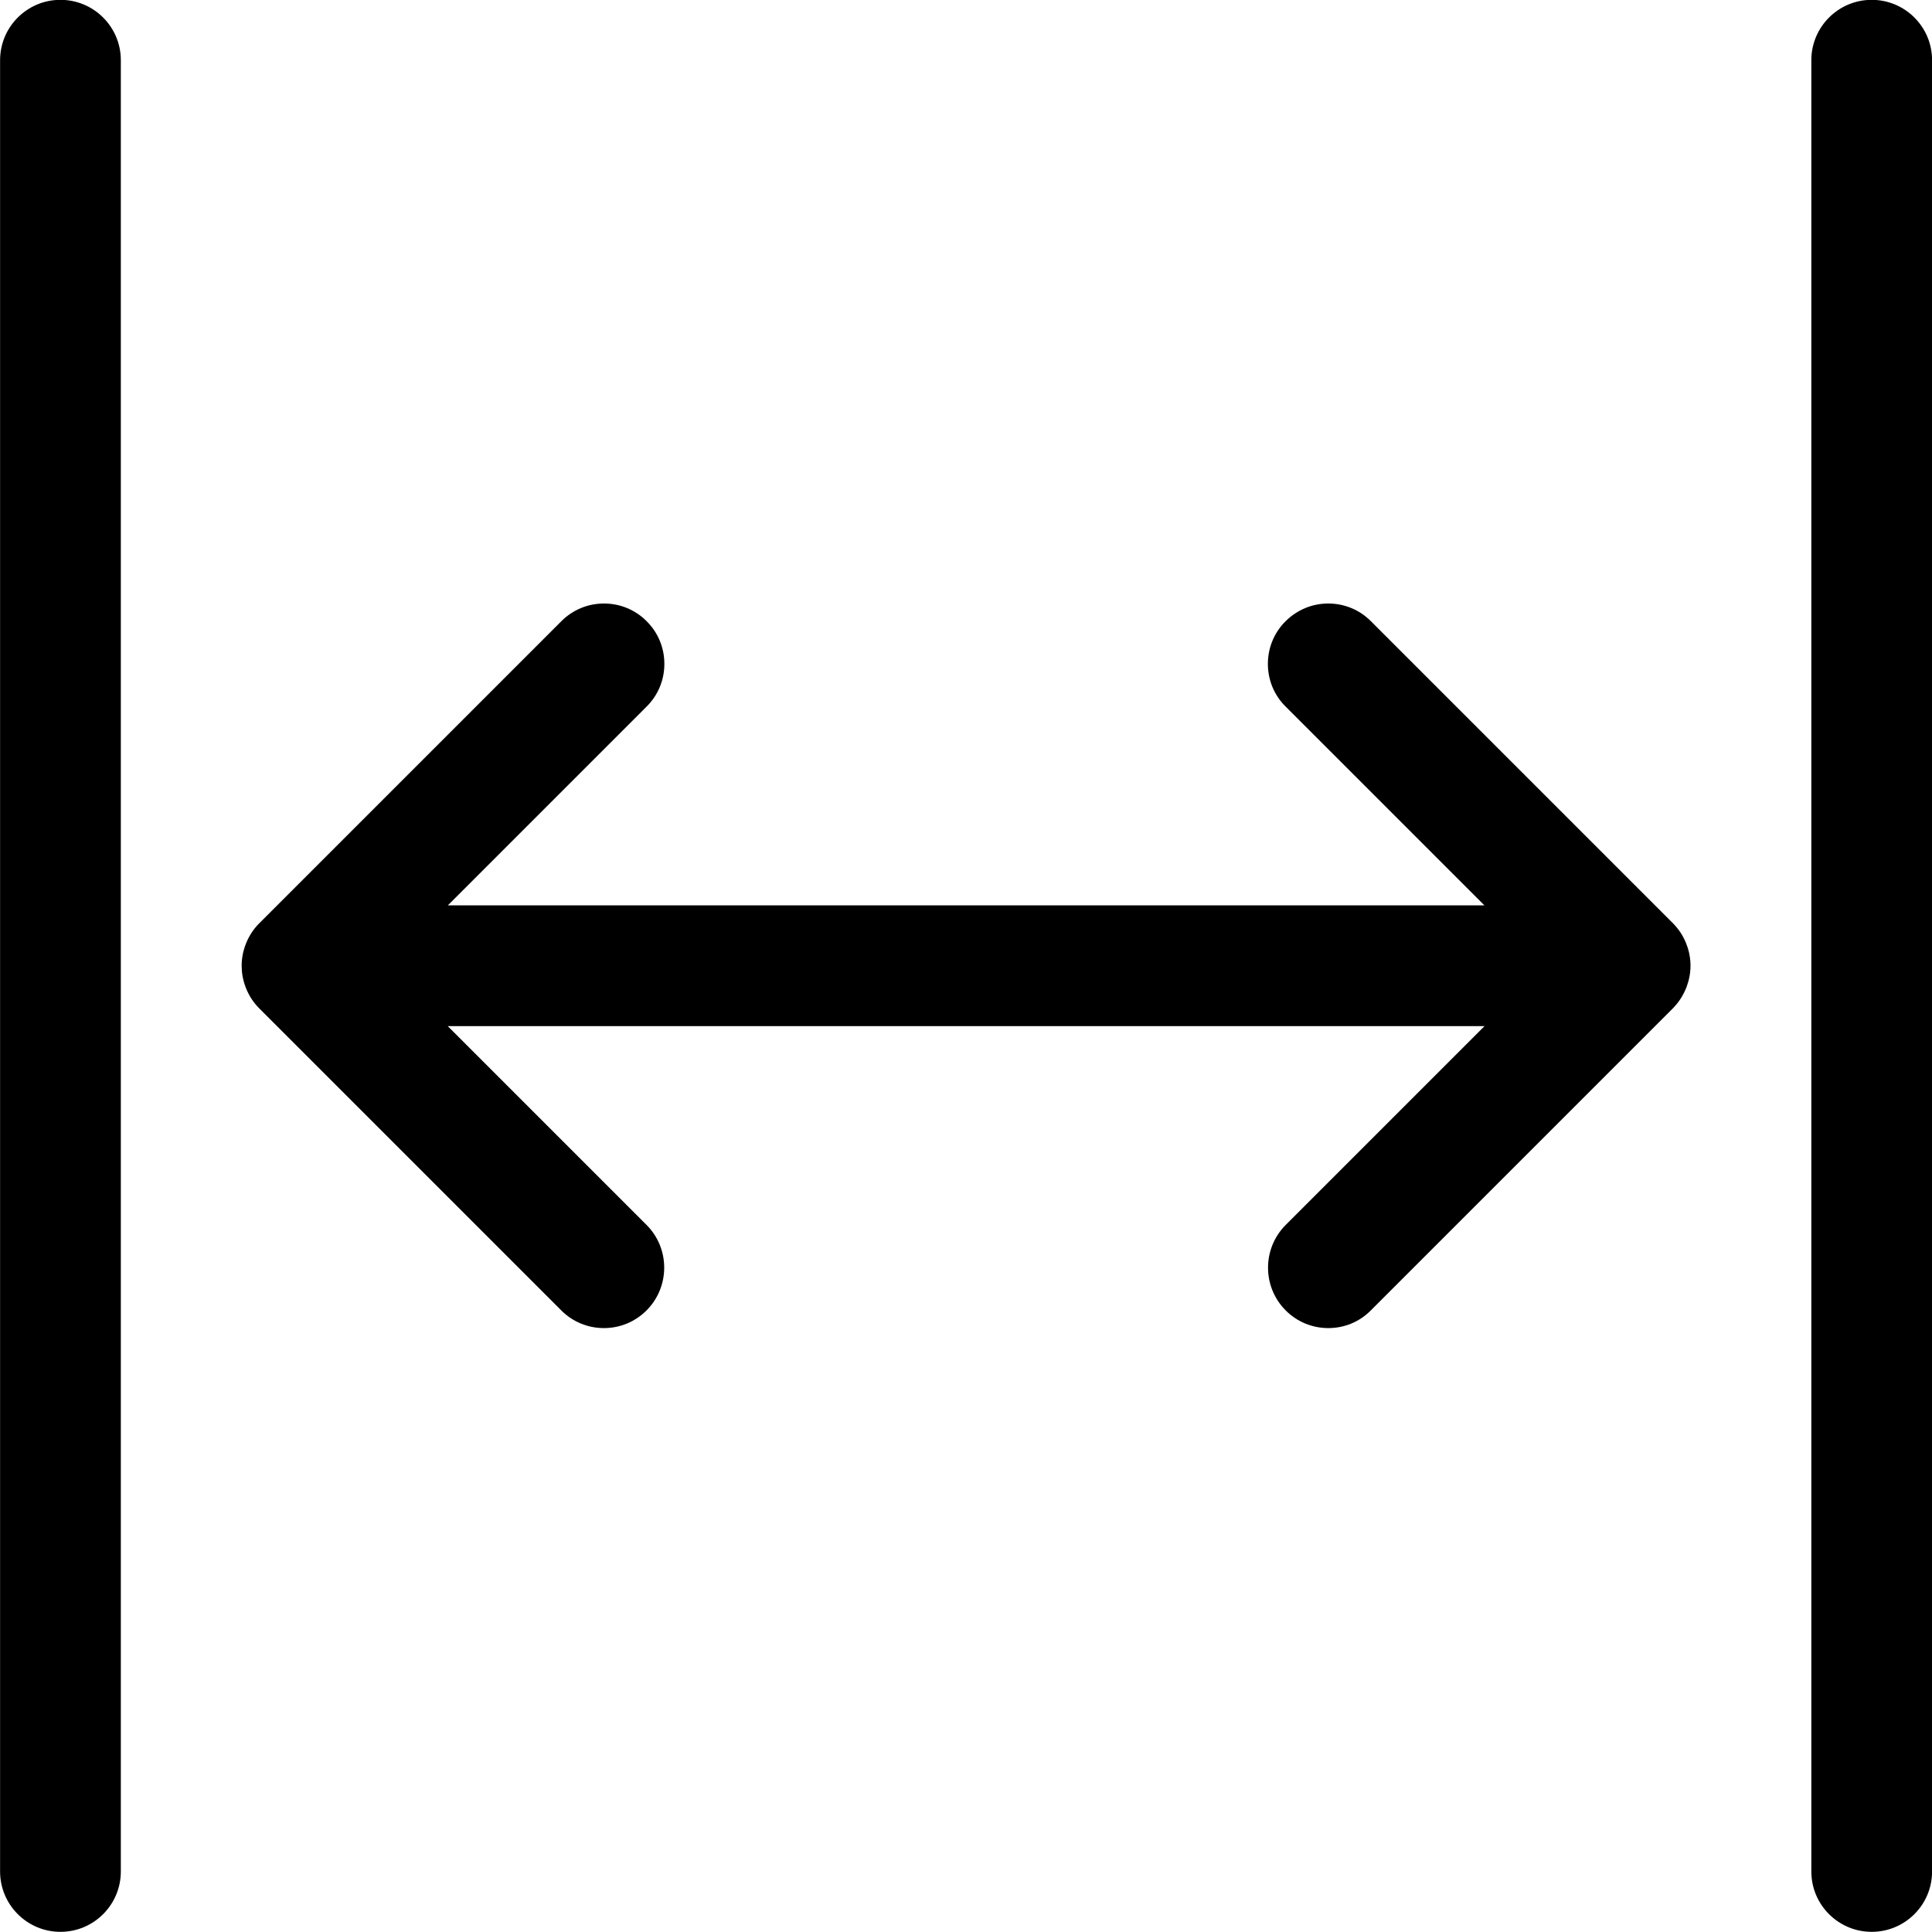
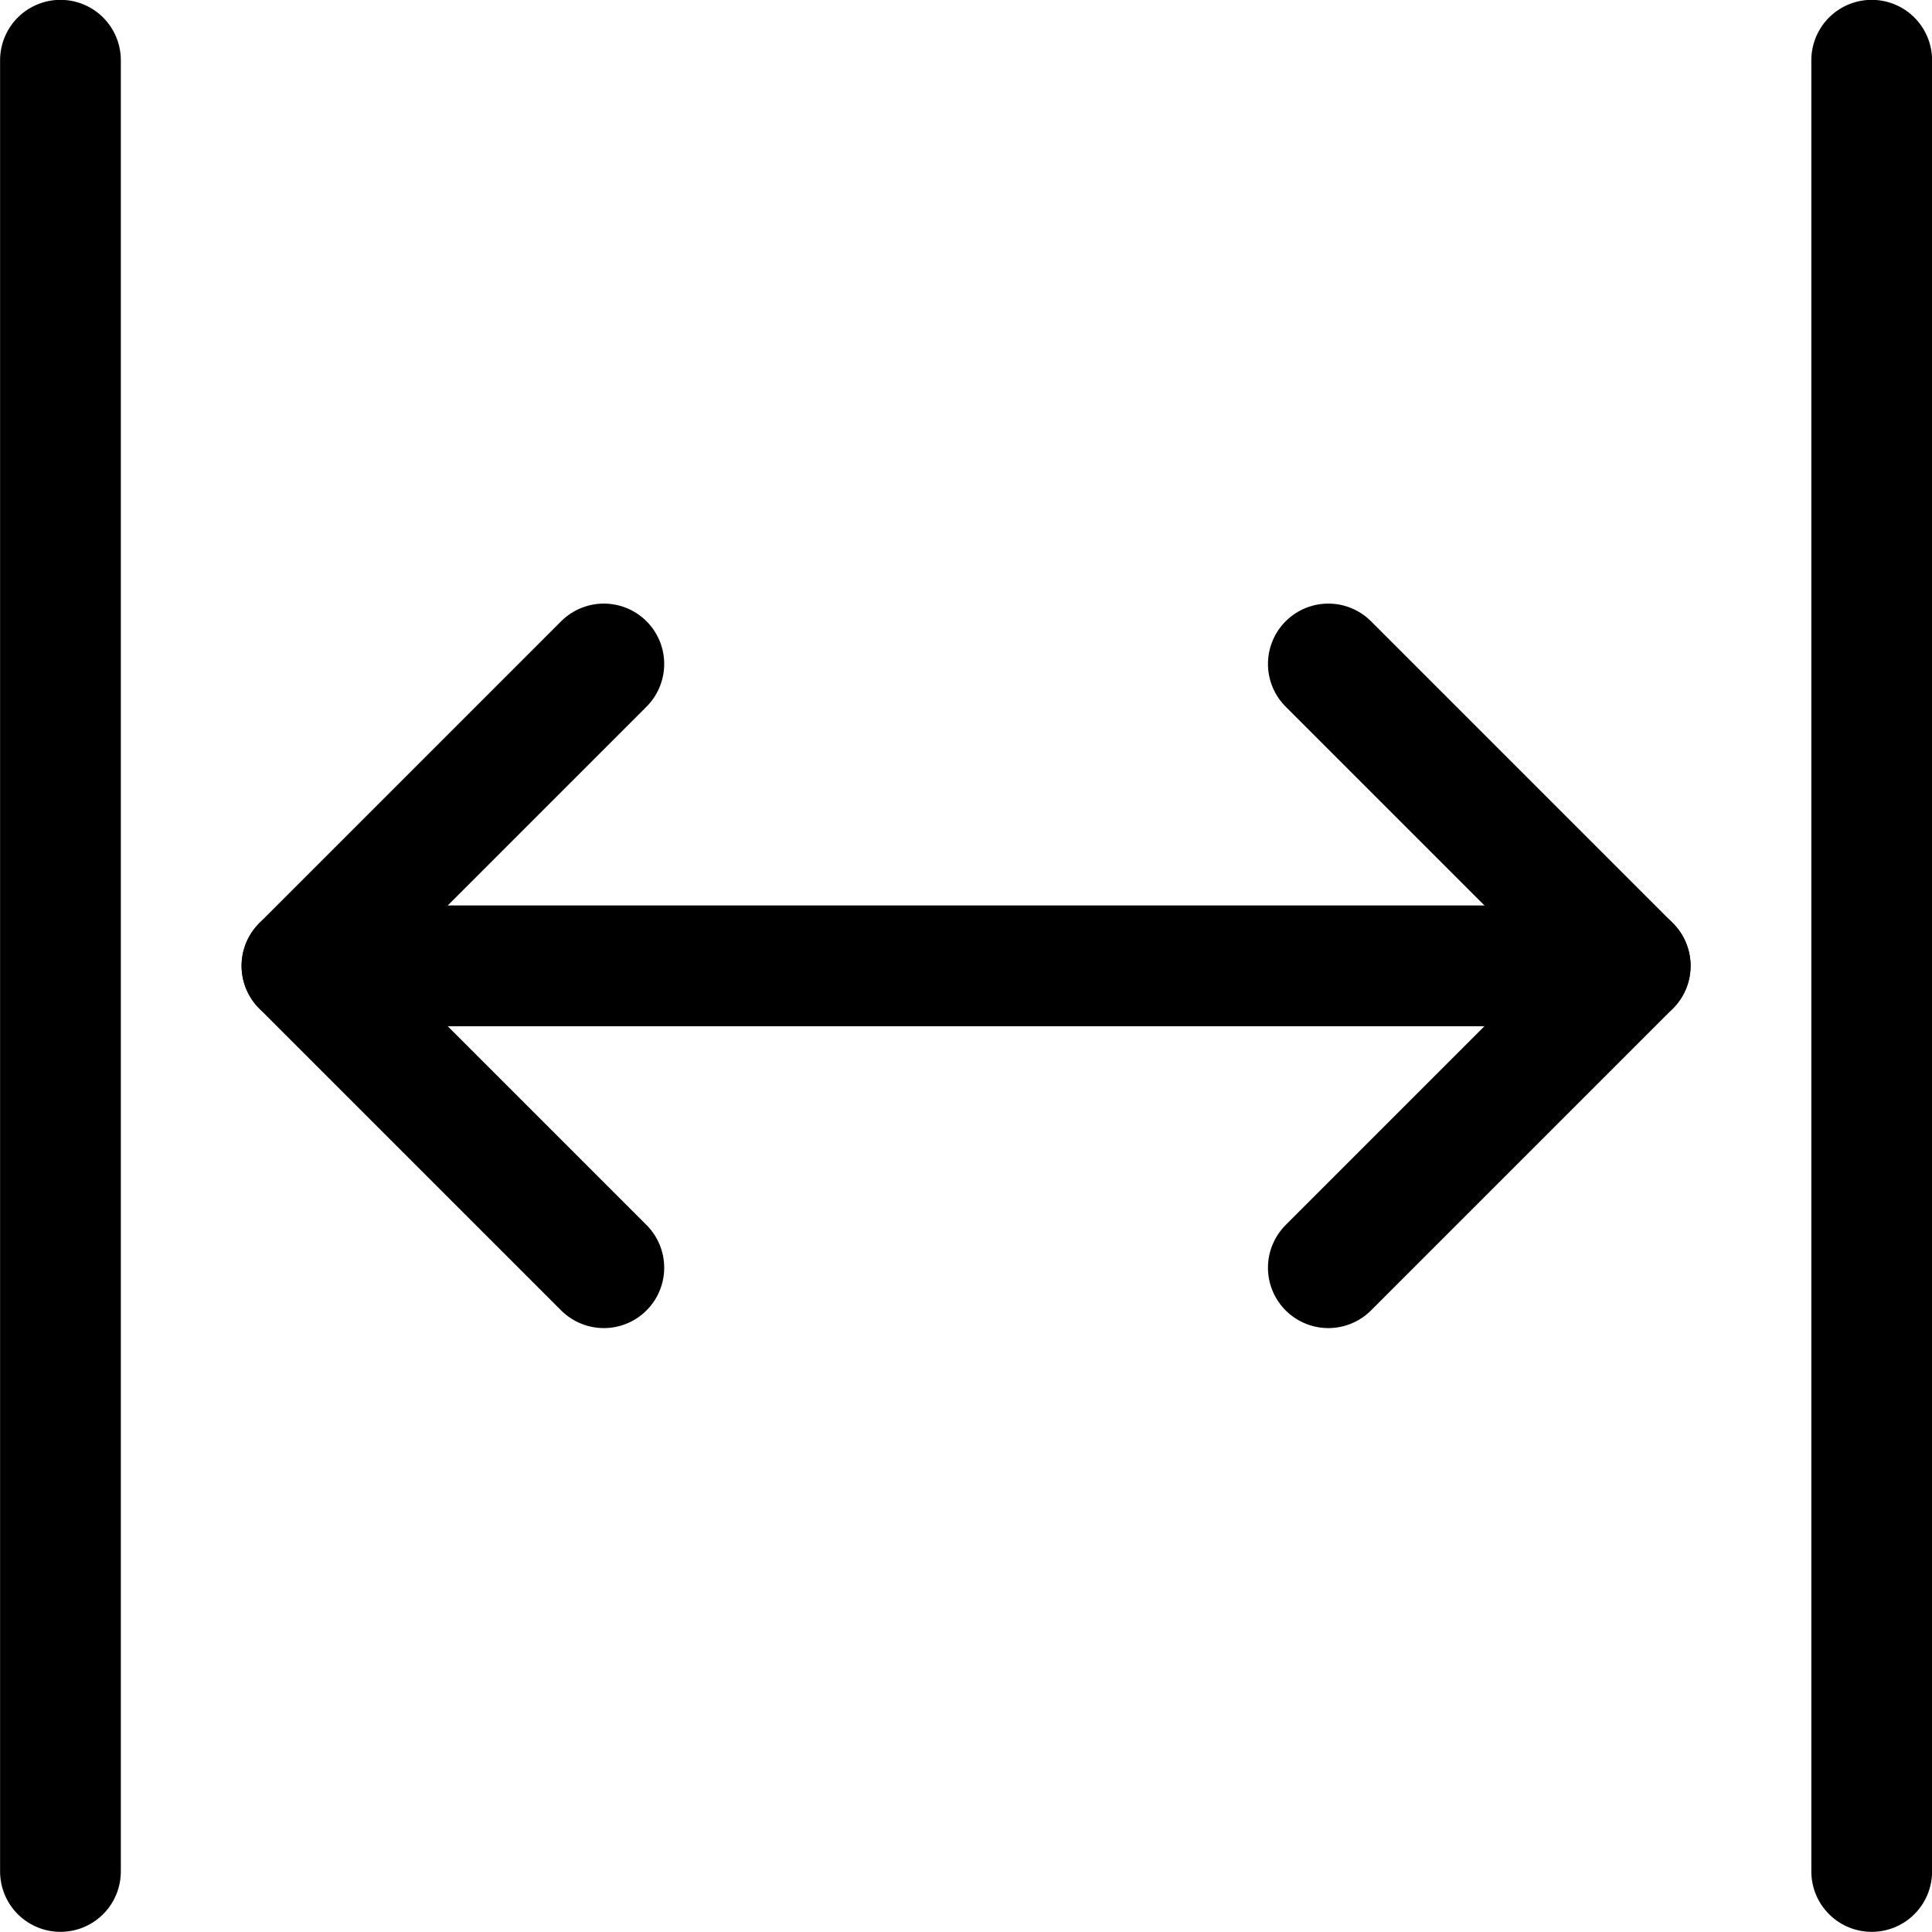
- <svg xmlns="http://www.w3.org/2000/svg" version="1.1" id="Layer_1" x="0px" y="0px" viewBox="0 0 24 24" style="enable-background:new 0 0 24 24;" xml:space="preserve">
-   <g>
-     <path d="M16.501,16.498c-0.2,0-0.389-0.078-0.53-0.22c-0.292-0.292-0.292-0.768,0-1.061l2.47-2.47H5.562l2.47,2.47   c0.292,0.292,0.292,0.768,0,1.061c-0.142,0.142-0.33,0.22-0.53,0.22s-0.389-0.078-0.53-0.22l-3.75-3.75   c-0.07-0.07-0.125-0.152-0.163-0.245c-0.003-0.008-0.007-0.017-0.01-0.026c-0.032-0.086-0.047-0.172-0.047-0.26   c0-0.089,0.016-0.176,0.048-0.261c0.002-0.007,0.005-0.014,0.008-0.021c0.04-0.097,0.095-0.179,0.166-0.249l3.749-3.749   c0.142-0.142,0.33-0.22,0.53-0.22s0.389,0.078,0.53,0.22c0.142,0.141,0.22,0.33,0.22,0.53s-0.078,0.389-0.22,0.53l-2.47,2.47H18.44   l-2.47-2.47c-0.142-0.141-0.22-0.33-0.22-0.53s0.078-0.389,0.22-0.53s0.33-0.22,0.53-0.22s0.389,0.078,0.53,0.22l3.75,3.75   c0.07,0.07,0.125,0.152,0.163,0.245c0.003,0.008,0.007,0.017,0.01,0.026c0.031,0.081,0.047,0.17,0.047,0.259   c0,0.087-0.016,0.174-0.047,0.258c-0.002,0.006-0.004,0.011-0.006,0.016c-0.042,0.104-0.098,0.186-0.168,0.257l-3.749,3.749   C16.89,16.42,16.701,16.498,16.501,16.498z" />
-     <path d="M0.751,23.998c-0.414,0-0.75-0.336-0.75-0.75v-22.5c0-0.414,0.336-0.75,0.75-0.75s0.75,0.336,0.75,0.75v22.5   C1.501,23.662,1.165,23.998,0.751,23.998z" />
-     <path d="M23.251,23.998c-0.414,0-0.75-0.336-0.75-0.75v-22.5c0-0.414,0.336-0.75,0.75-0.75s0.75,0.336,0.75,0.75v22.5   C24.001,23.662,23.665,23.998,23.251,23.998z" />
-   </g>
+ <svg xmlns="http://www.w3.org/2000/svg" viewBox="0 0 24 24">
+   <defs>
+     <style>.a{fill:none;stroke:currentColor;stroke-linecap:round;stroke-linejoin:round;stroke-width:1.5px;}</style>
+   </defs>
+   <line class="a" x1="3.751" y1="11.998" x2="20.251" y2="11.998" />
+   <polyline class="a" points="7.501 8.248 3.751 11.998 7.501 15.748" />
+   <polyline class="a" points="16.501 8.248 20.251 11.998 16.501 15.748" />
+   <line class="a" x1="0.751" y1="0.748" x2="0.751" y2="23.248" />
+   <line class="a" x1="23.251" y1="0.748" x2="23.251" y2="23.248" />
</svg>
